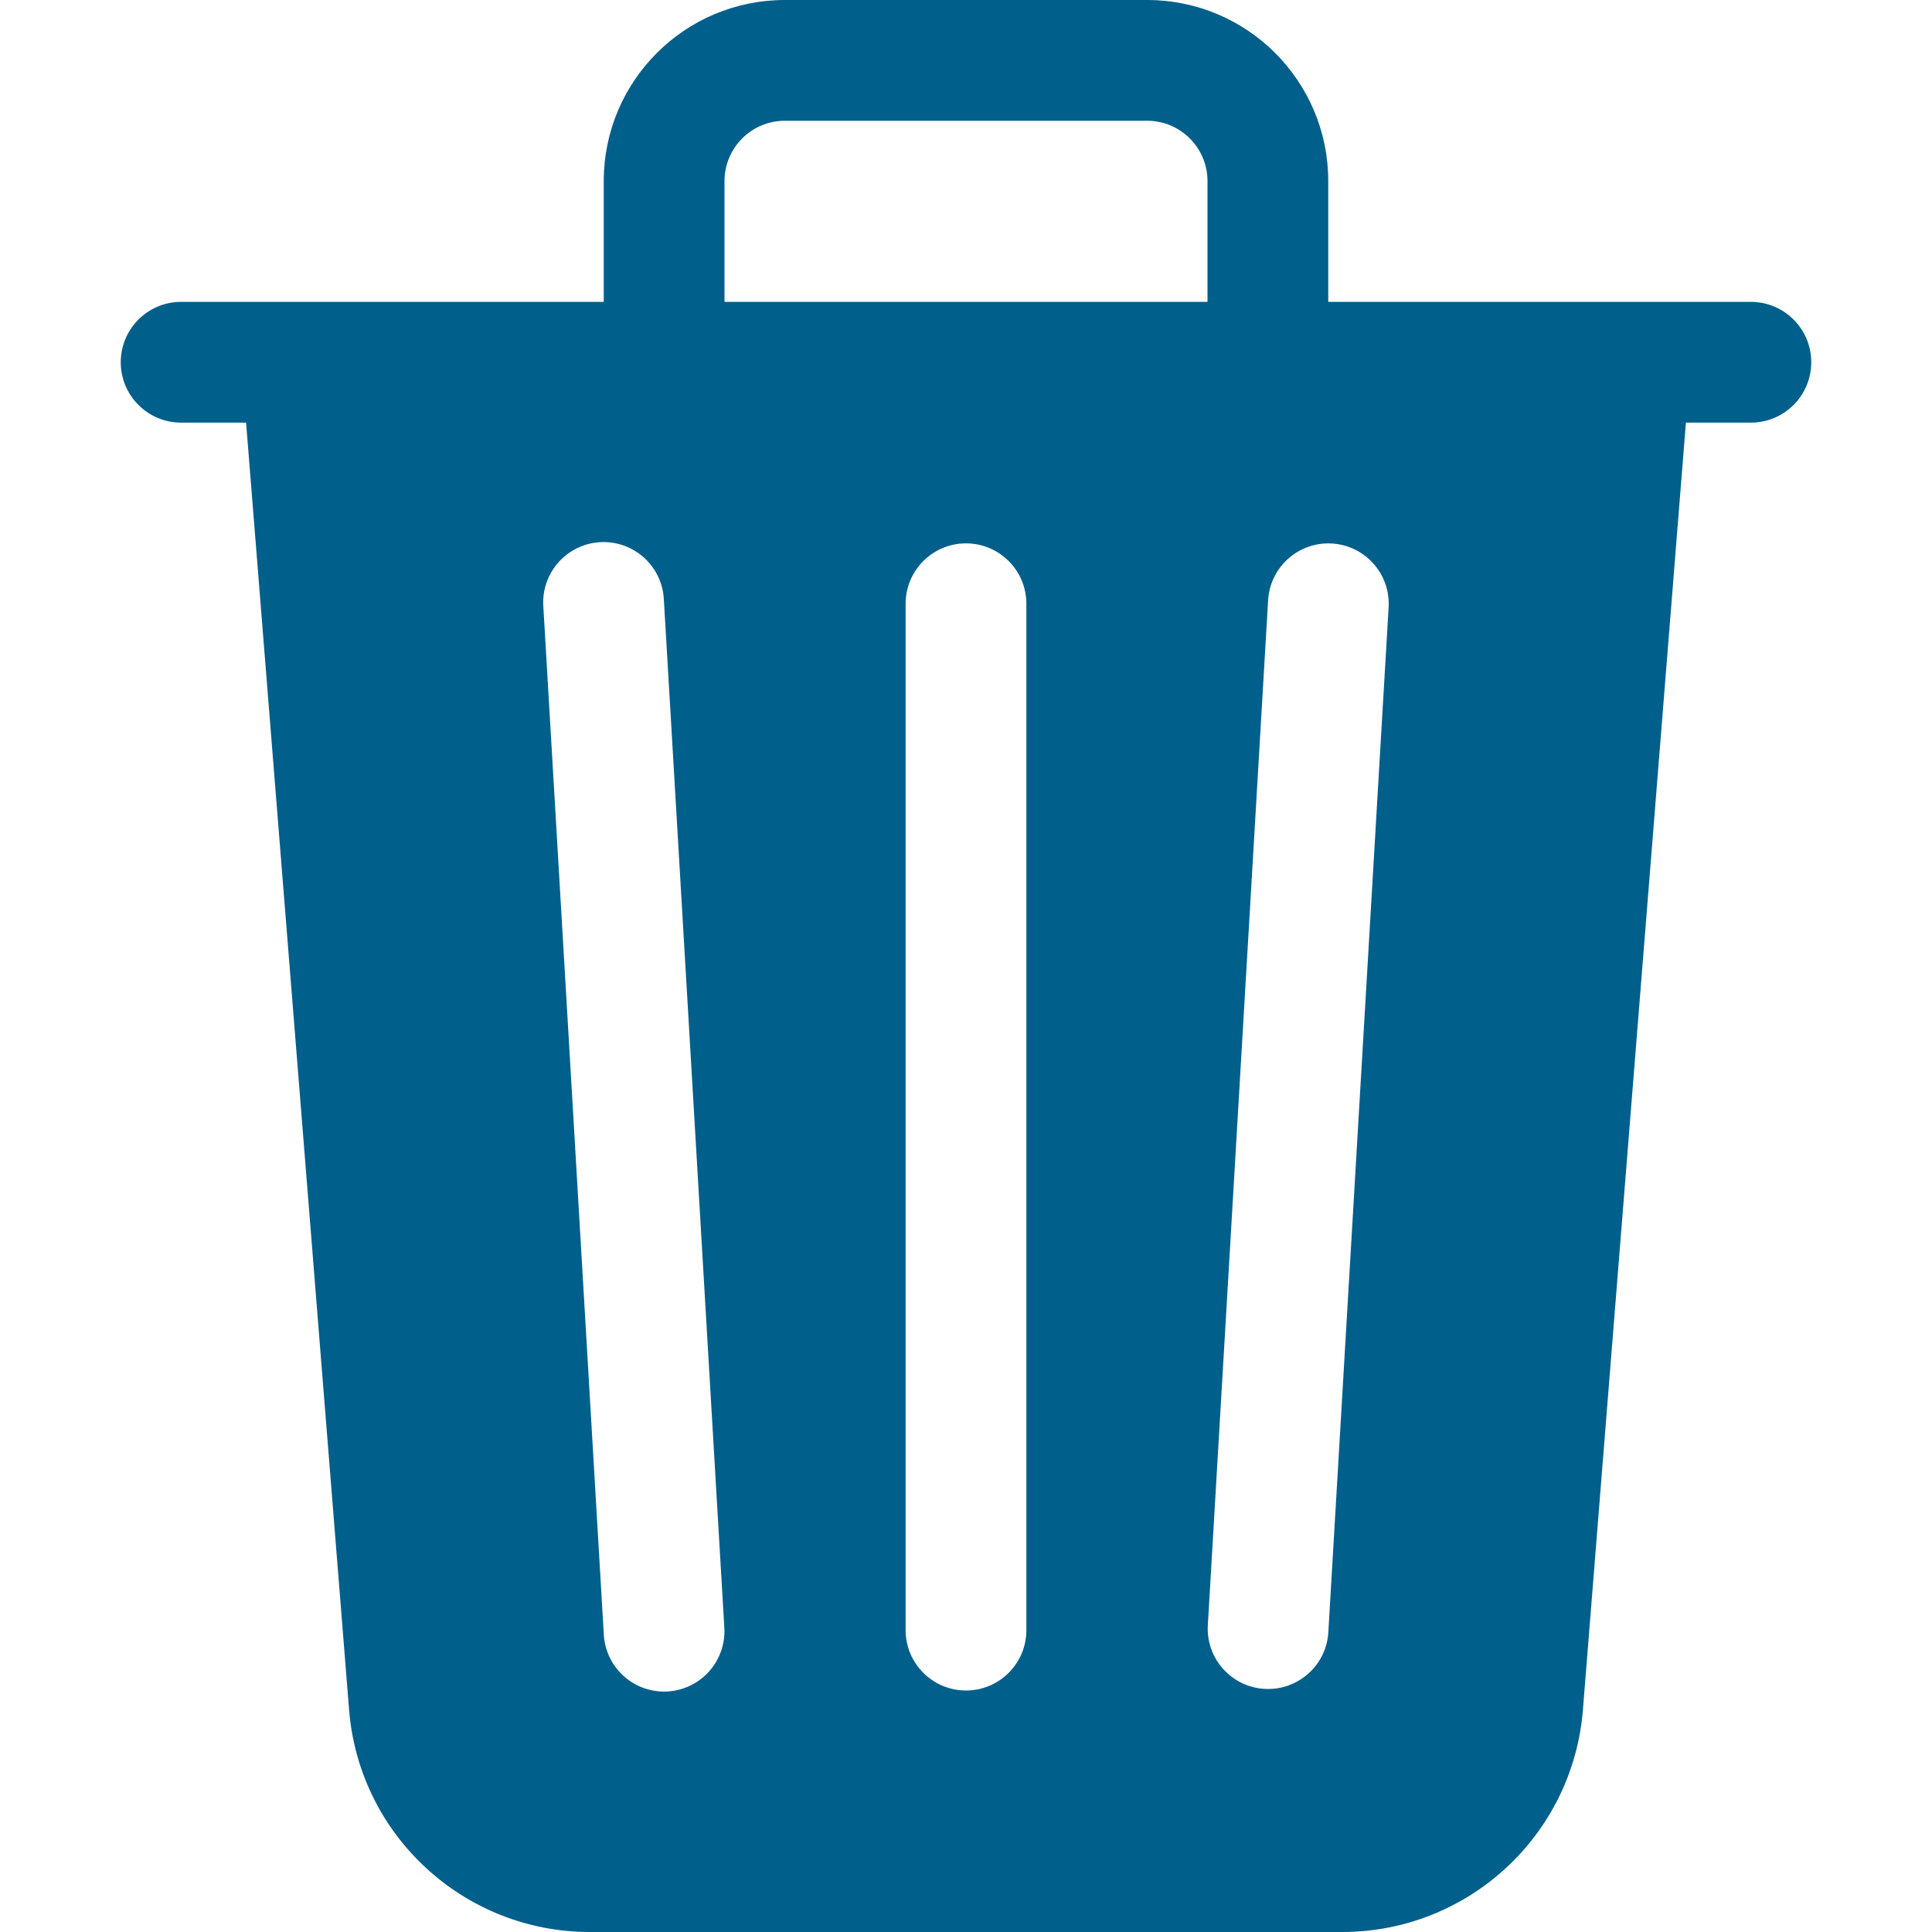
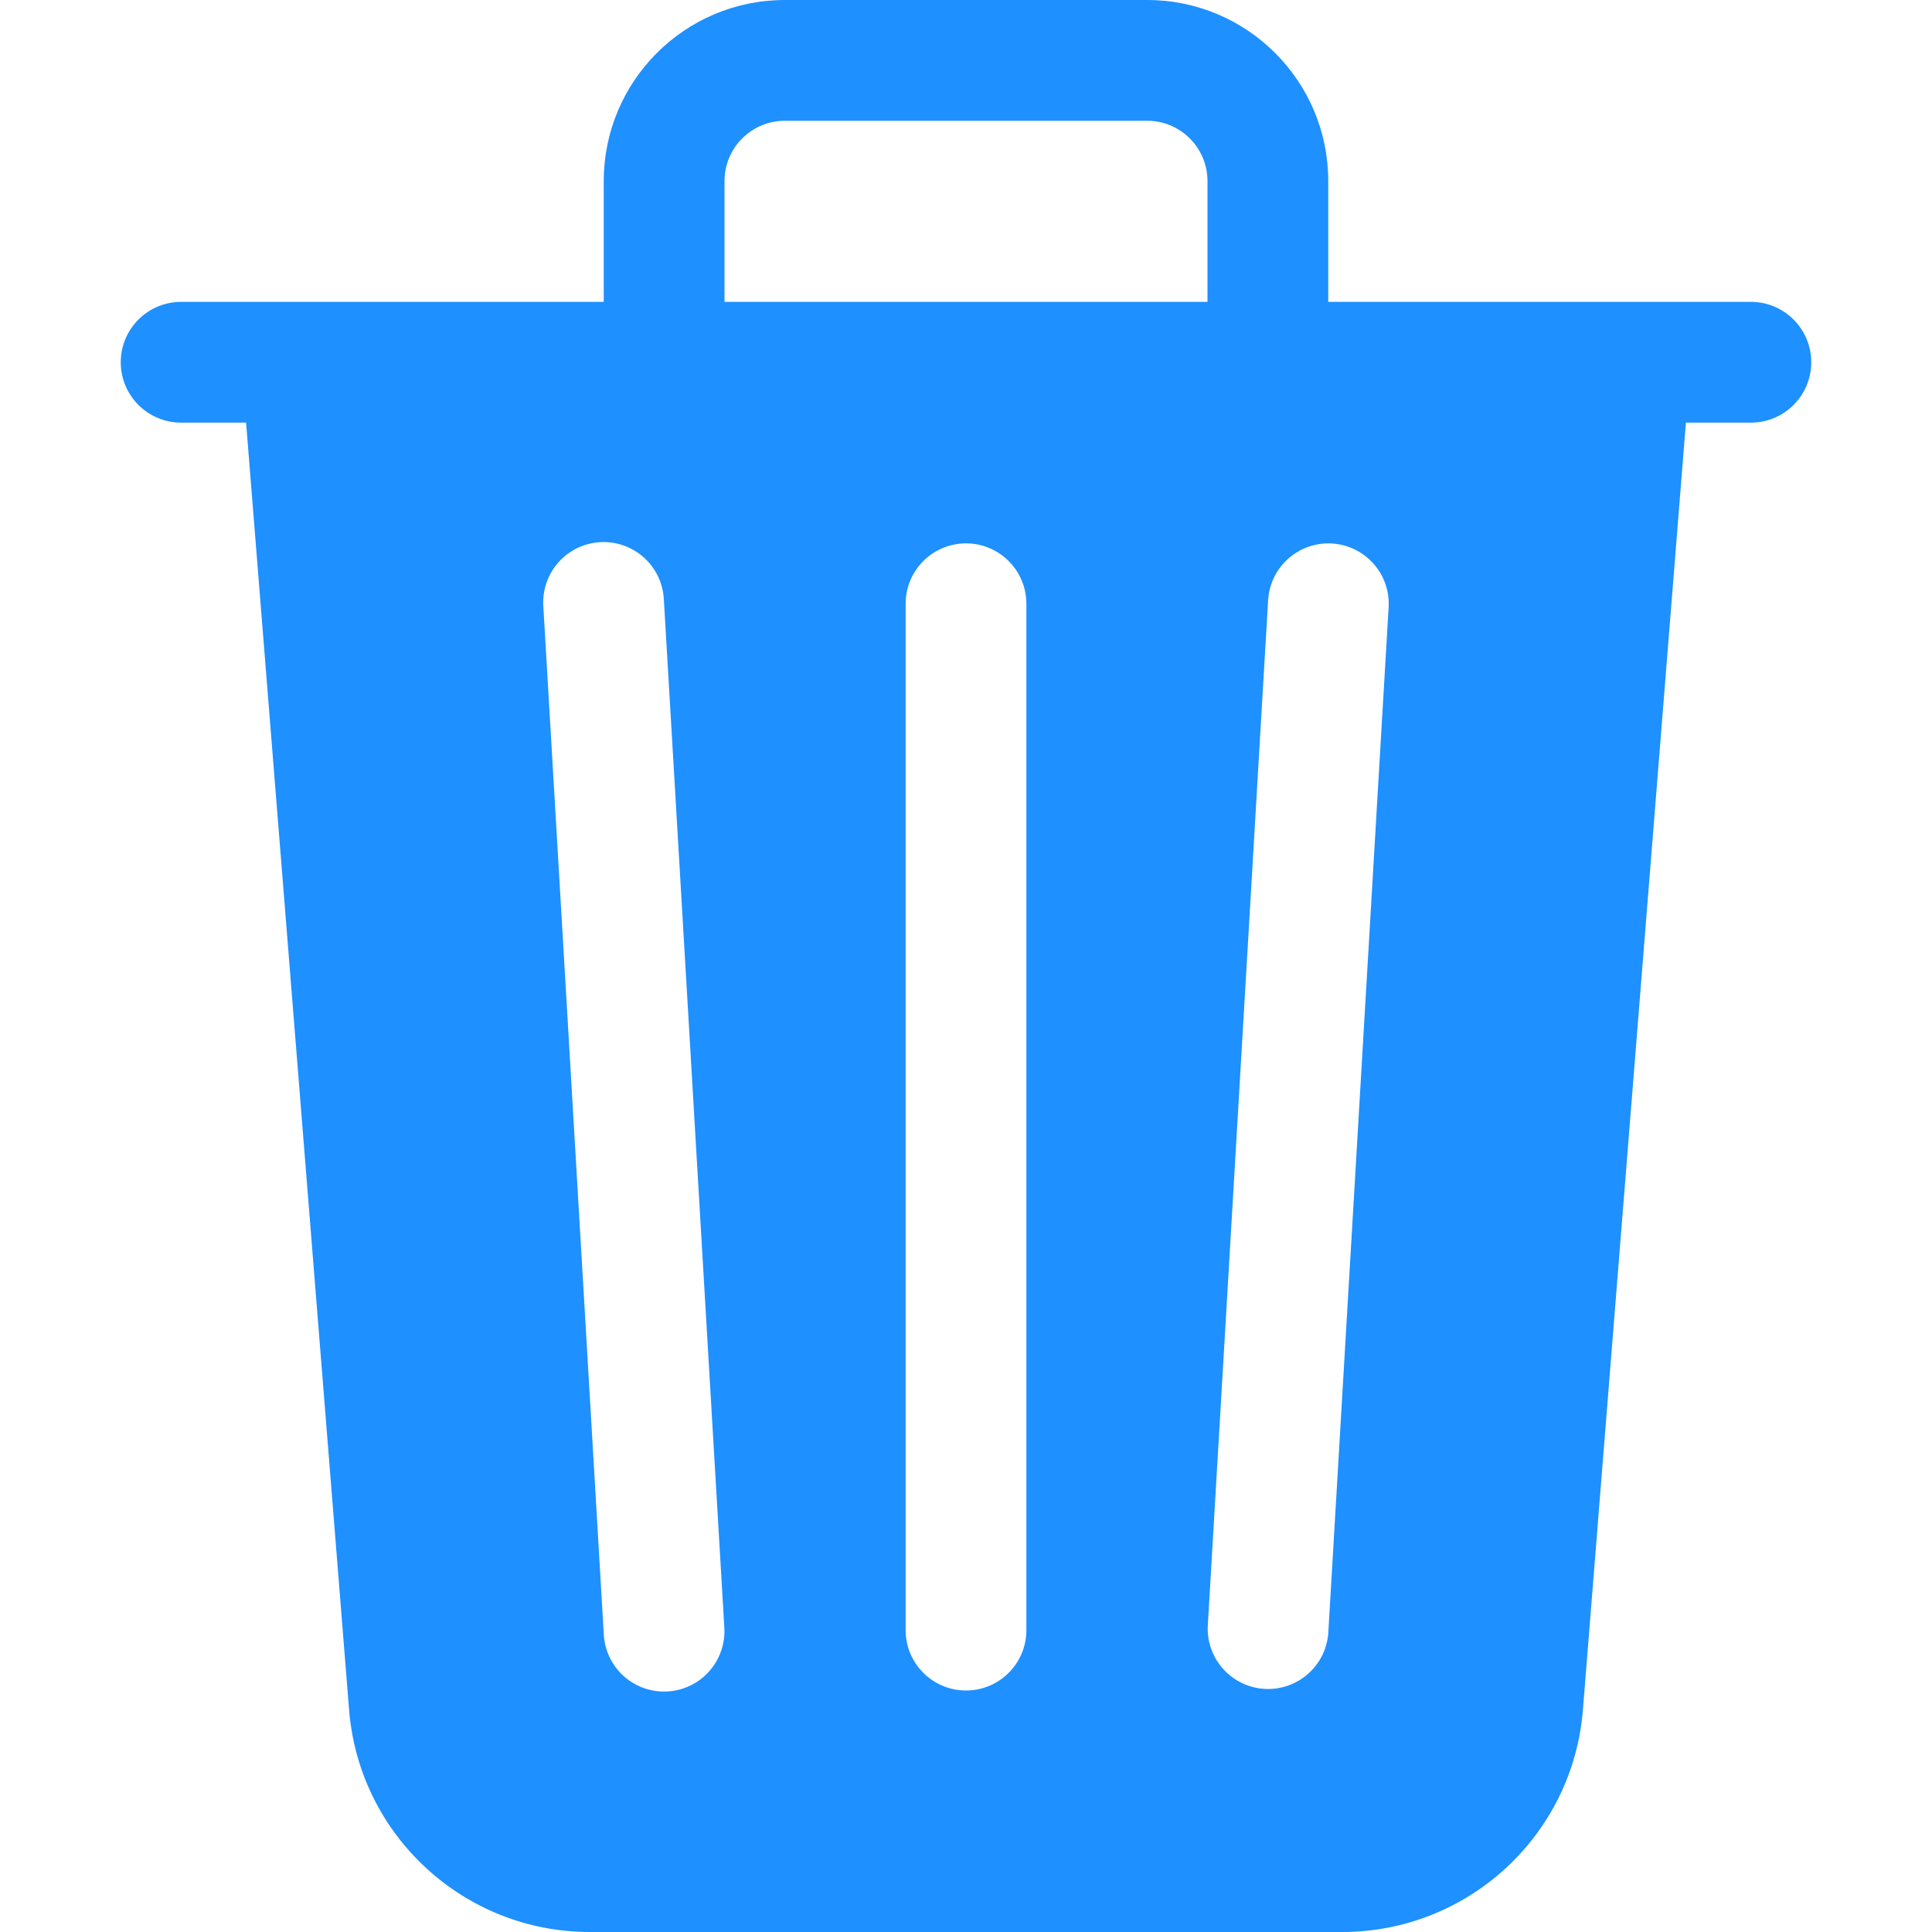
- <svg xmlns="http://www.w3.org/2000/svg" width="16" height="16" fill="rgb(0, 95, 139)" class="bi bi-trash3-fill" viewBox="0 0 16 16">
+ <svg xmlns="http://www.w3.org/2000/svg" width="16" height="16" fill="rgb(30, 144, 255)" class="bi bi-trash3-fill" viewBox="0 0 16 16">
  <path d="M11 1.5v1h3.5a.5.5 0 0 1 0 1h-.538l-.853 10.66A2 2 0 0 1 11.115 16h-6.23a2 2 0 0 1-1.994-1.84L2.038 3.5H1.5a.5.5 0 0 1 0-1H5v-1A1.5 1.5 0 0 1 6.5 0h3A1.5 1.5 0 0 1 11 1.5Zm-5 0v1h4v-1a.5.5 0 0 0-.5-.5h-3a.5.5 0 0 0-.5.5ZM4.5 5.029l.5 8.5a.5.5 0 1 0 .998-.06l-.5-8.5a.5.5 0 1 0-.998.06Zm6.53-.528a.5.5 0 0 0-.528.47l-.5 8.5a.5.5 0 0 0 .998.058l.5-8.5a.5.5 0 0 0-.47-.528ZM8 4.5a.5.5 0 0 0-.5.5v8.5a.5.5 0 0 0 1 0V5a.5.5 0 0 0-.5-.5Z" />
</svg>
